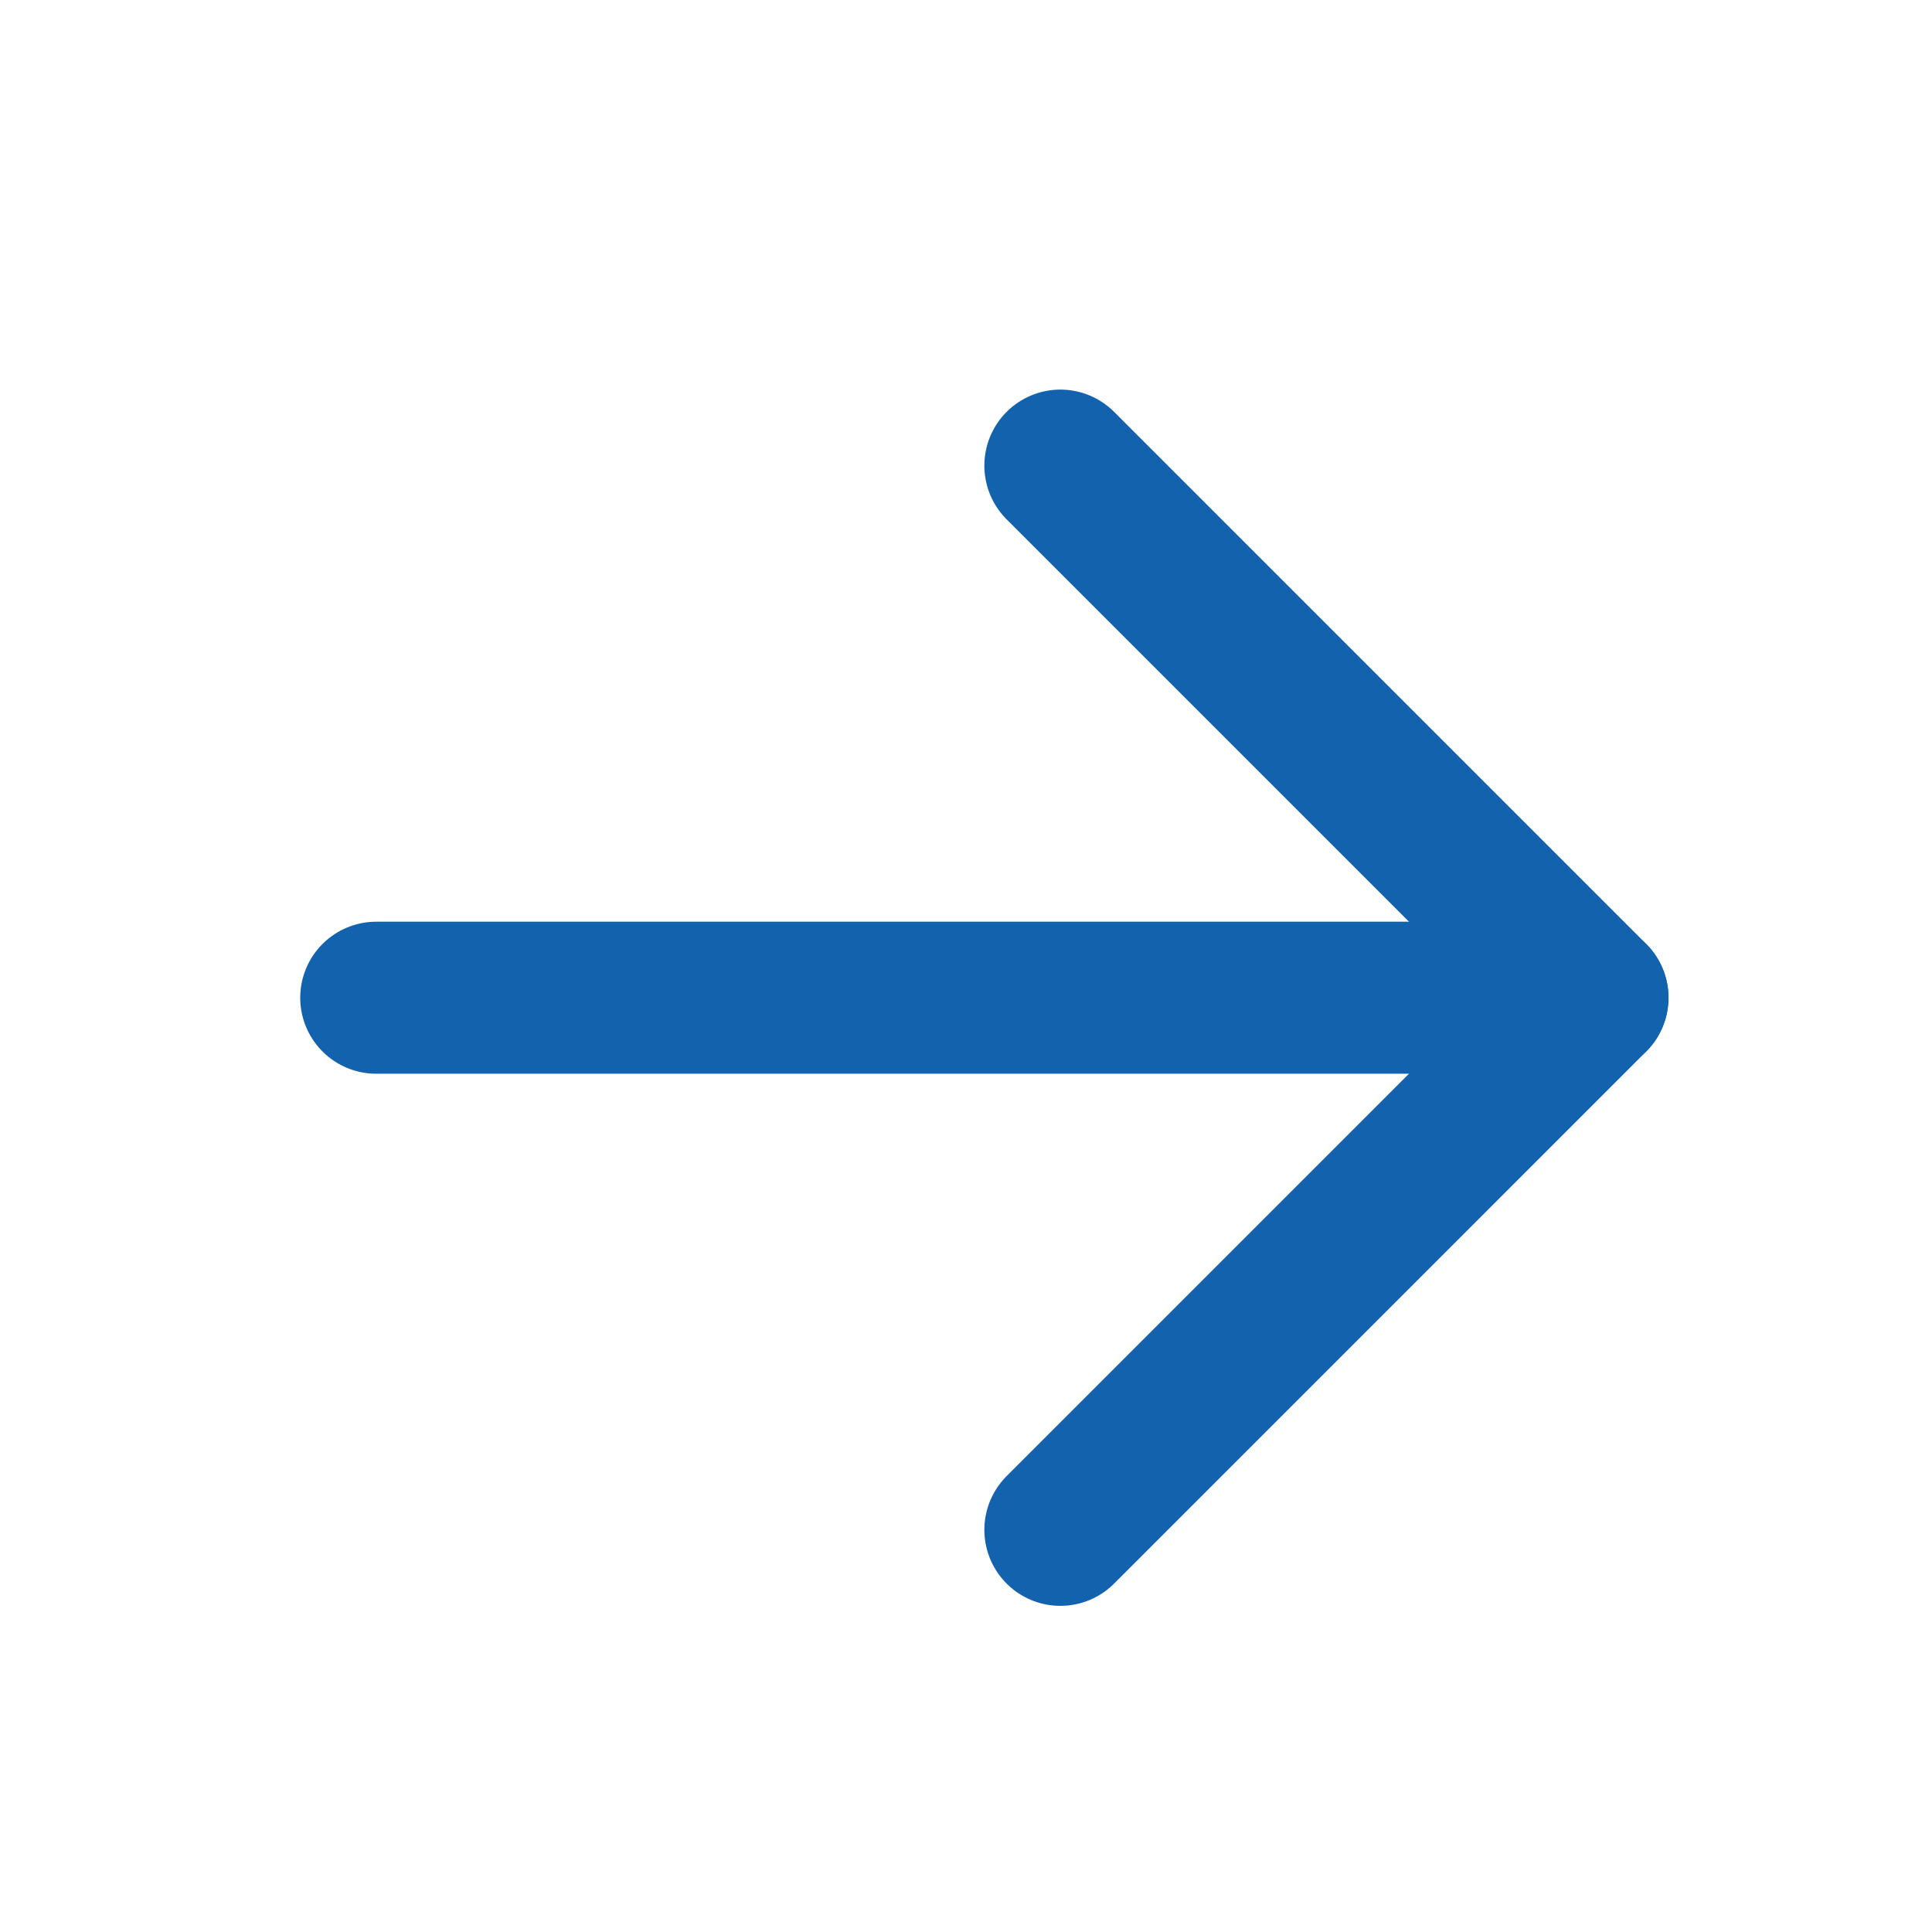
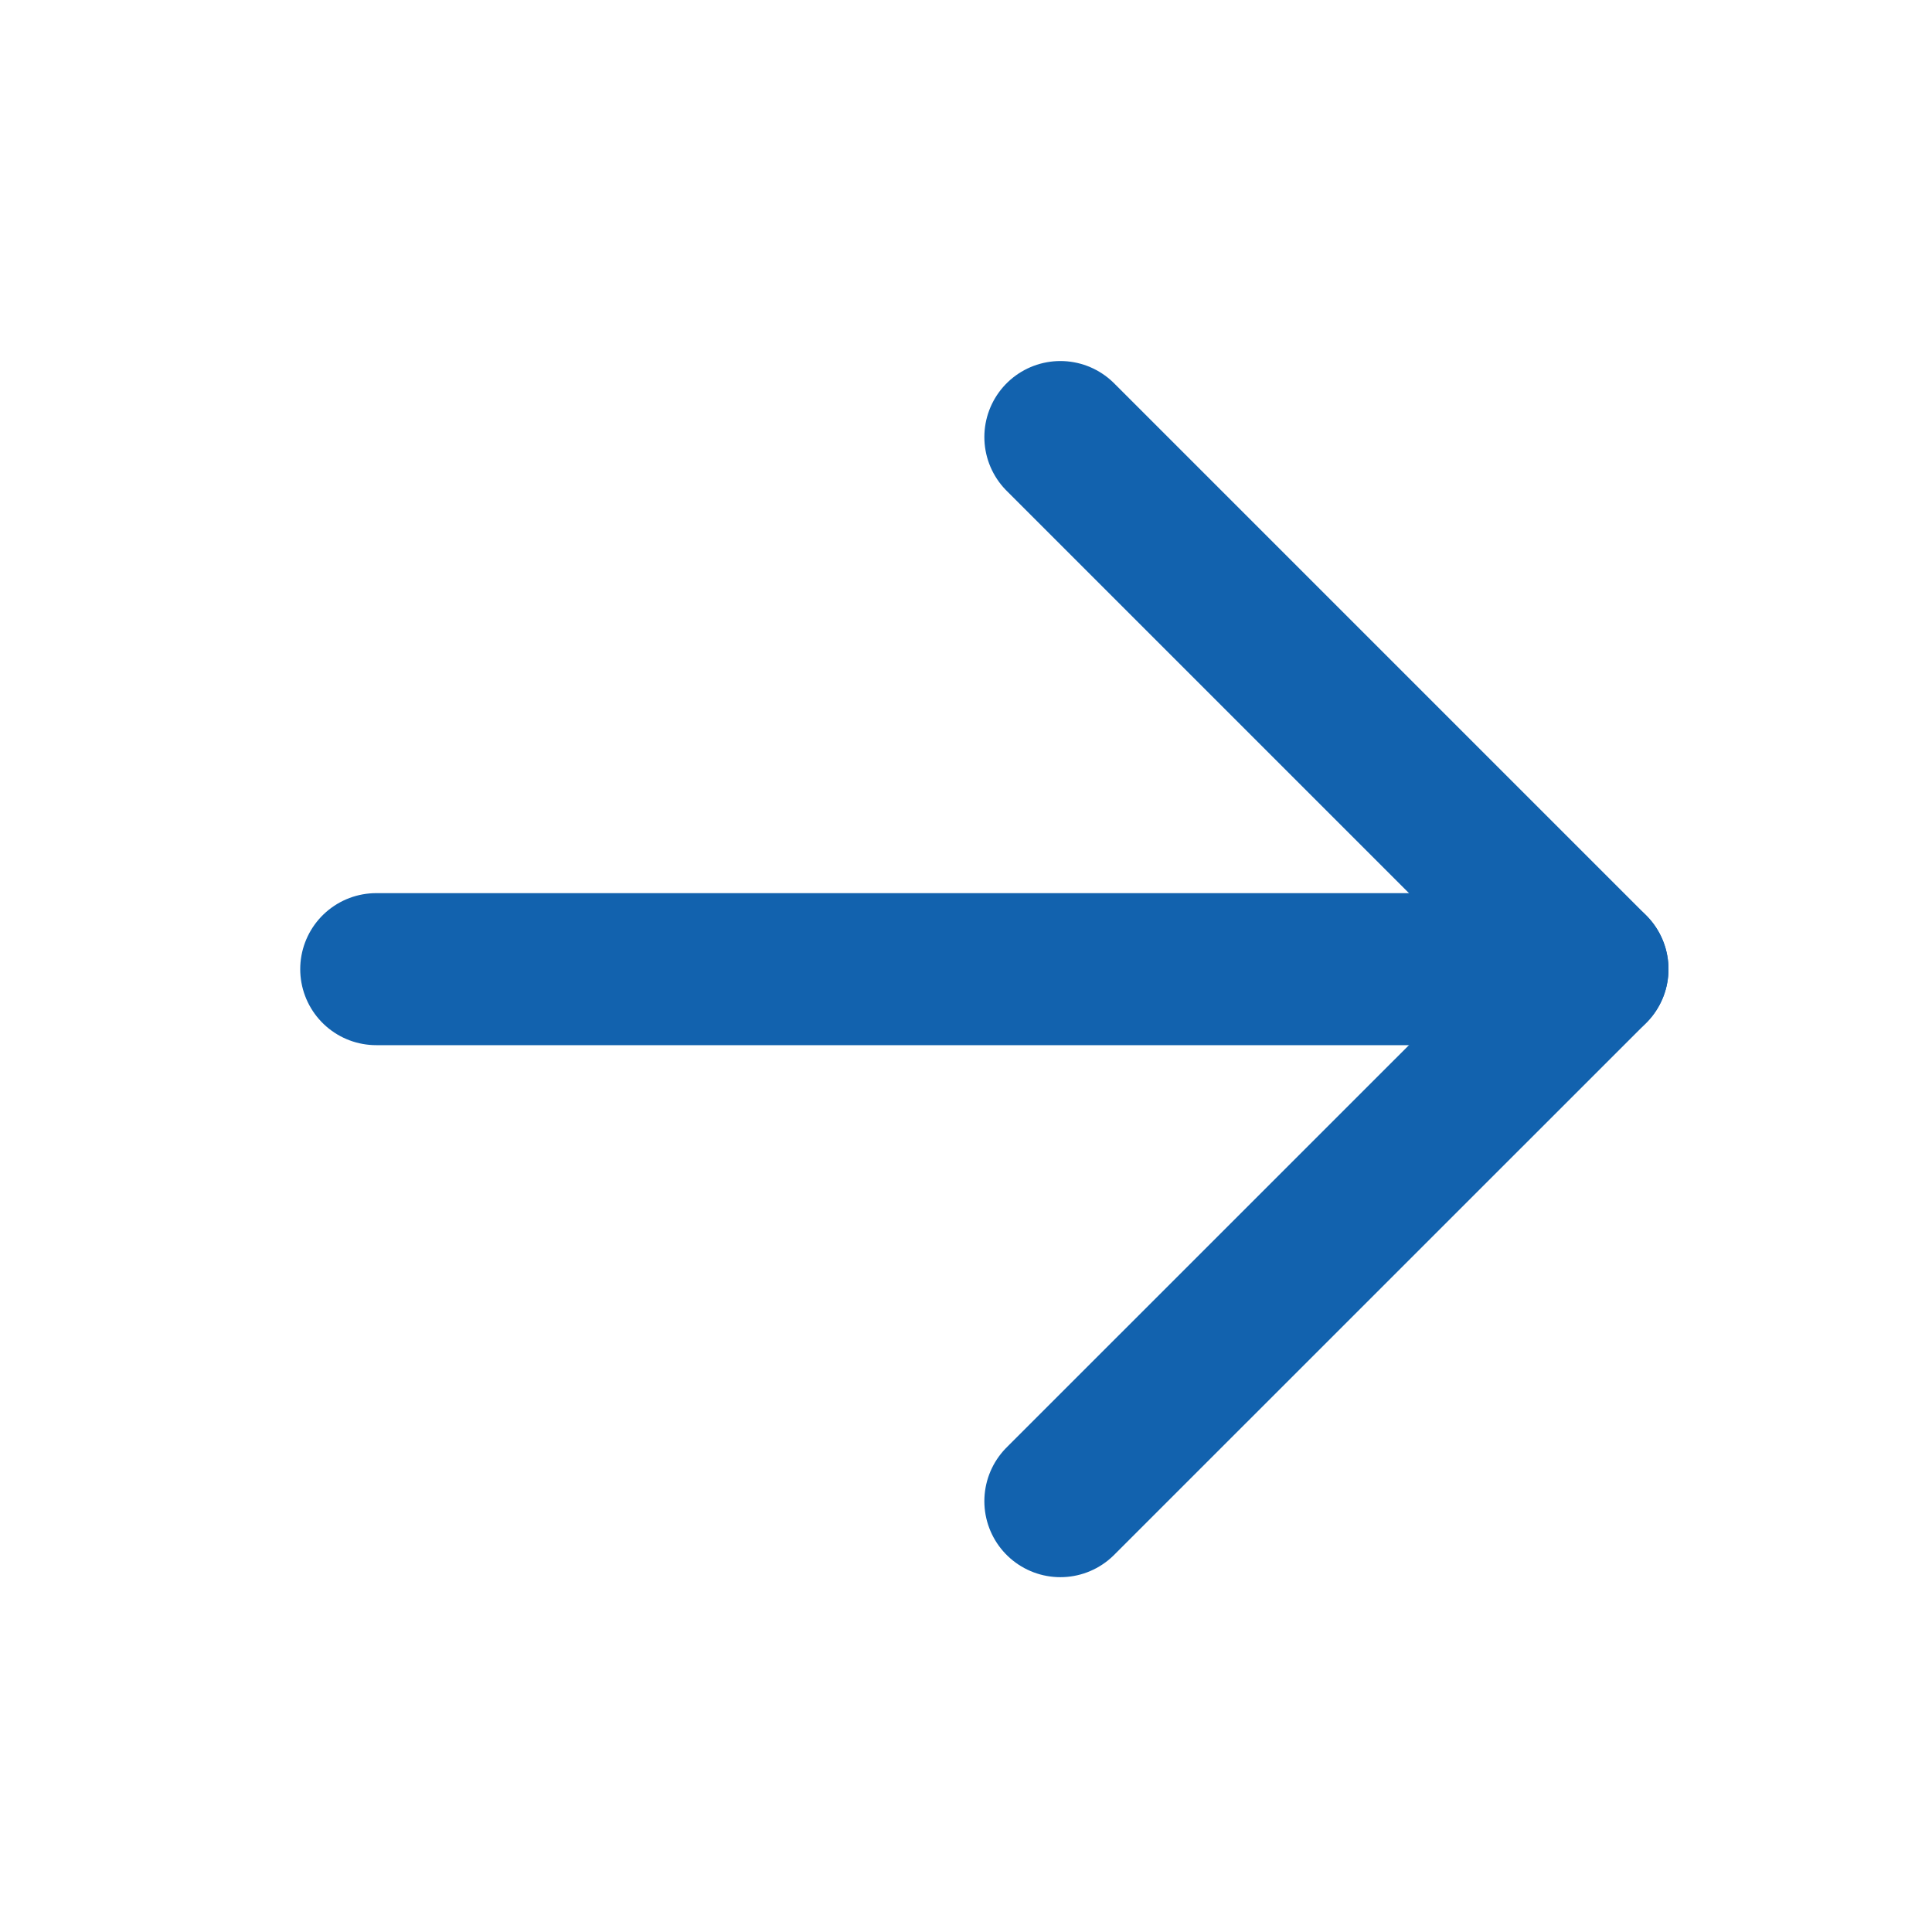
<svg xmlns="http://www.w3.org/2000/svg" width="19" height="19" viewBox="0 0 19 19" fill="none">
-   <path d="M3.7 9.812H15.661" stroke="#1262AE" stroke-width="1.495" stroke-linecap="round" stroke-linejoin="round" />
-   <path d="M10.428 4.579L15.661 9.812L10.428 15.045" stroke="#1262AE" stroke-width="1.495" stroke-linecap="round" stroke-linejoin="round" />
+   <path d="M3.7 9.531H15.661" stroke="#1262AE" stroke-width="1.495" stroke-linecap="round" stroke-linejoin="round" />
+   <path d="M10.428 4.298L15.661 9.531L10.428 14.763" stroke="#1262AE" stroke-width="1.495" stroke-linecap="round" stroke-linejoin="round" />
</svg>
